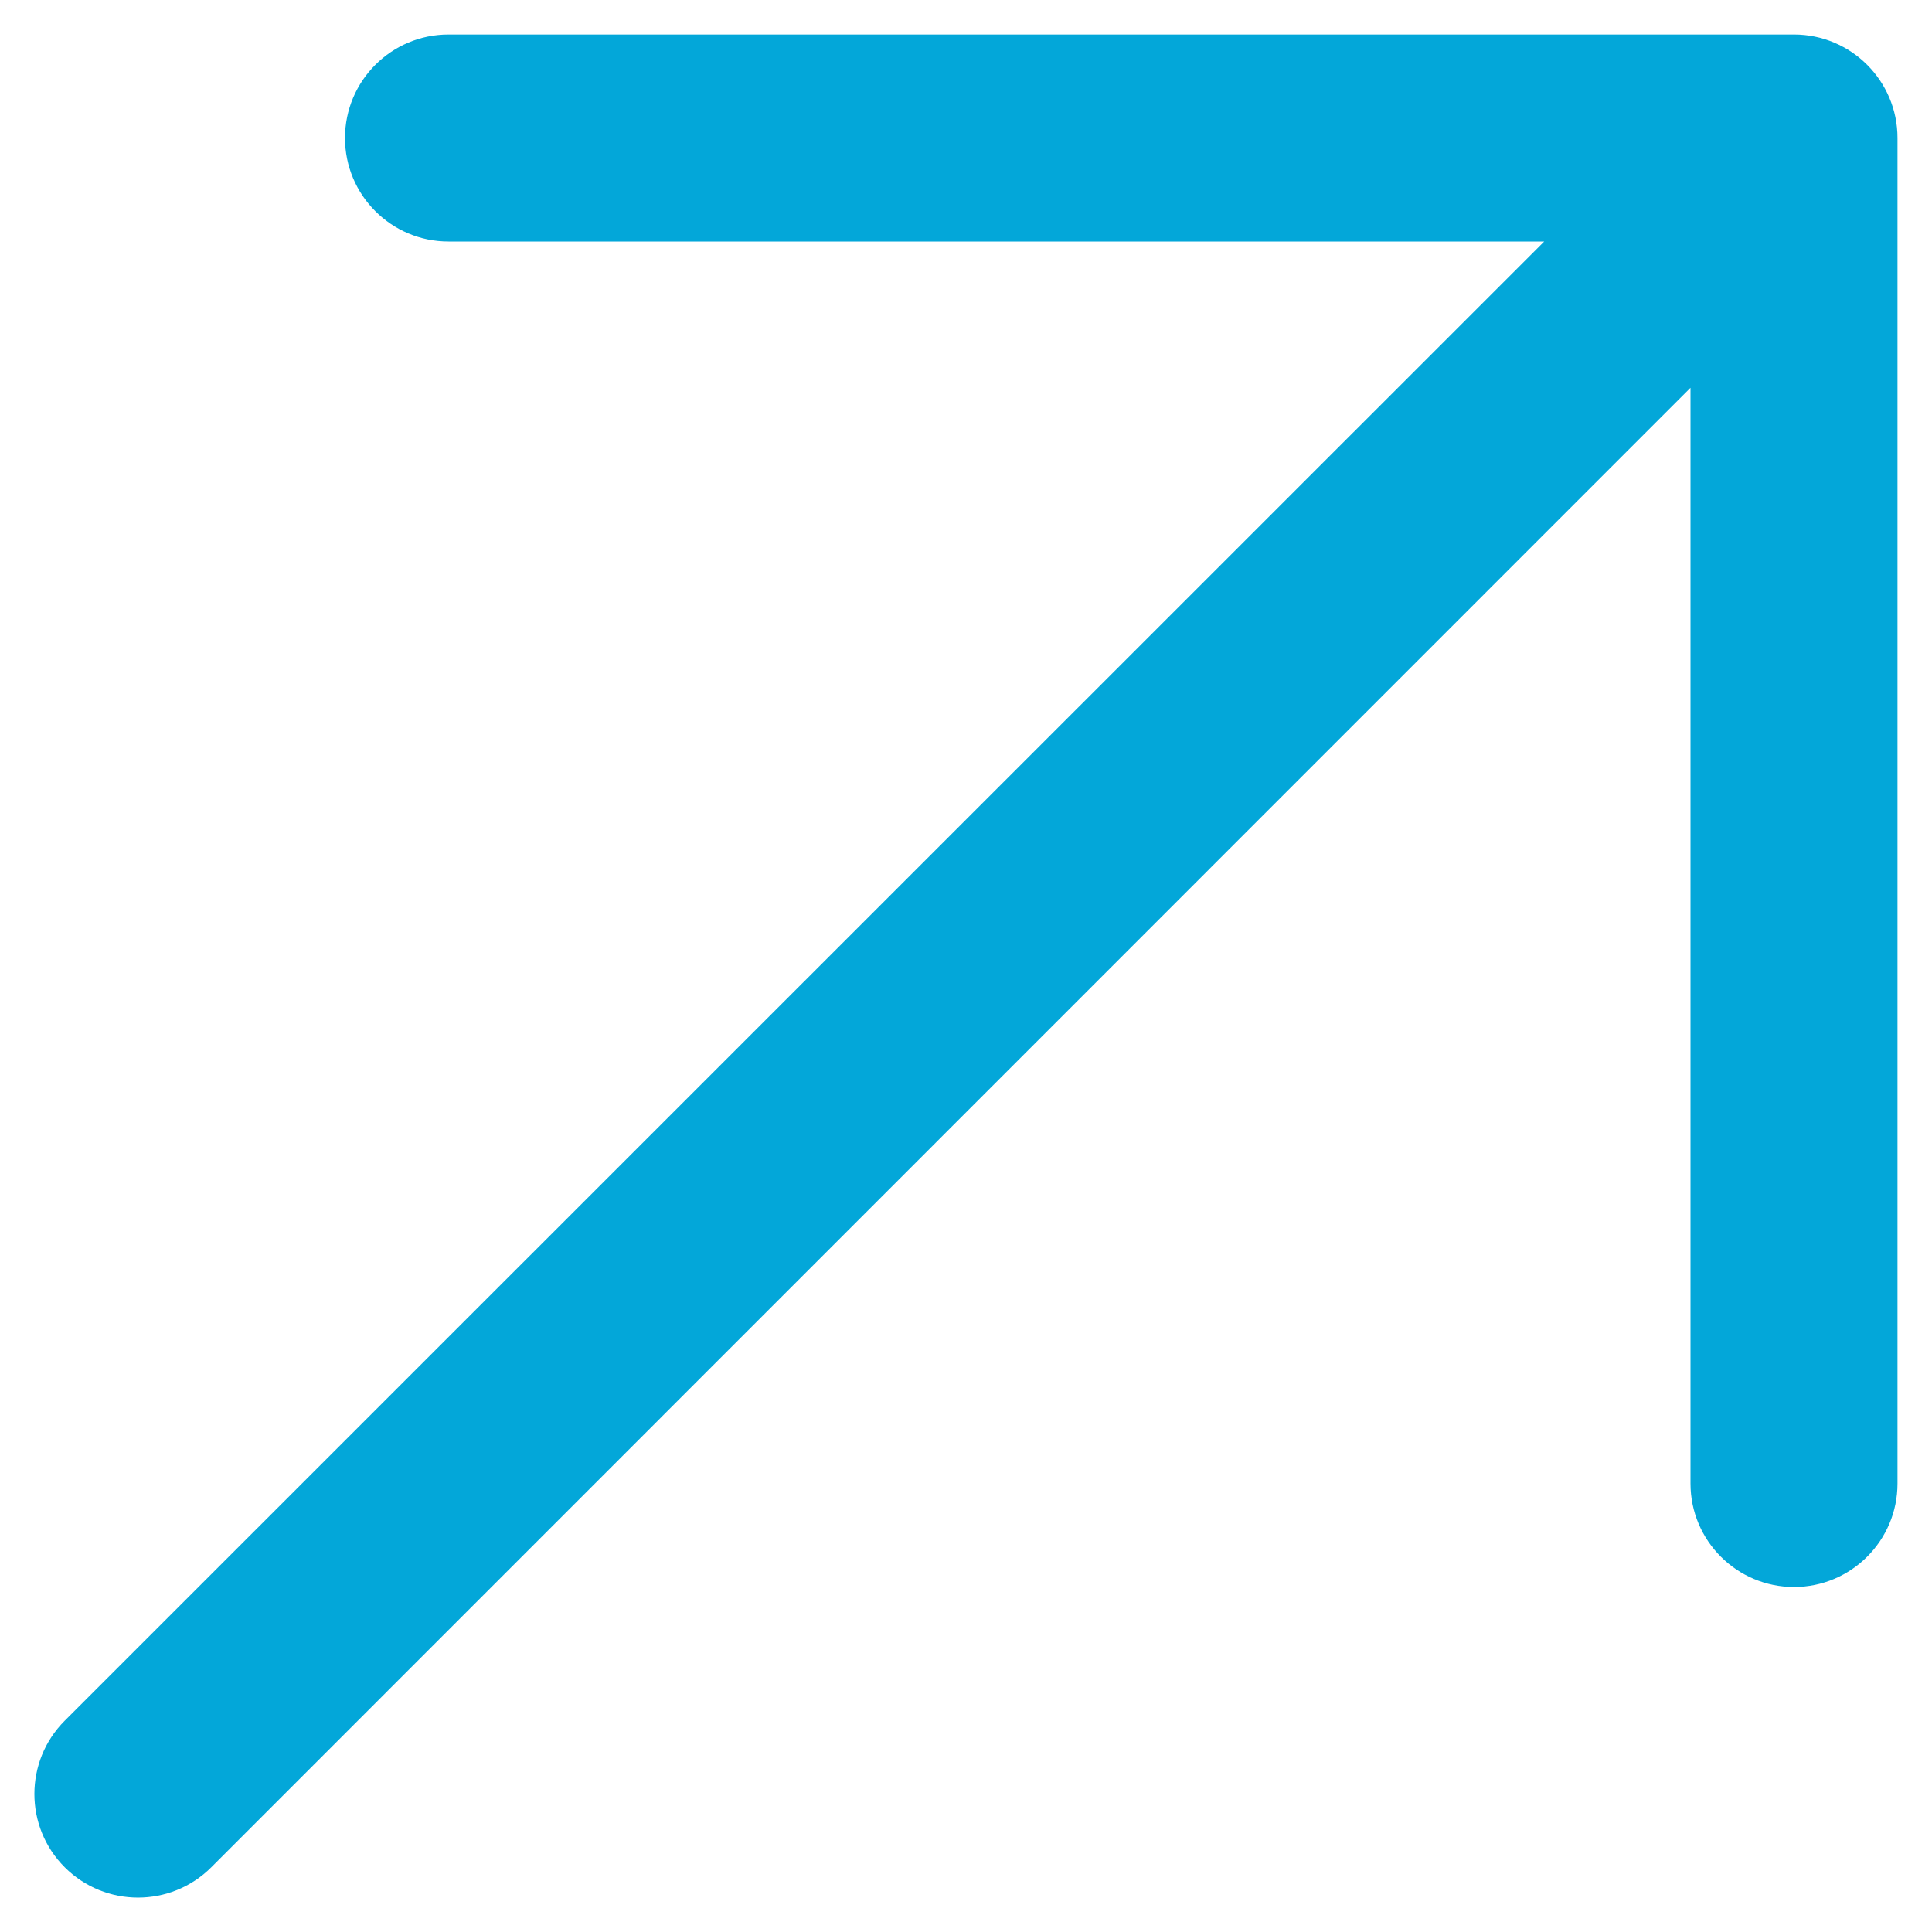
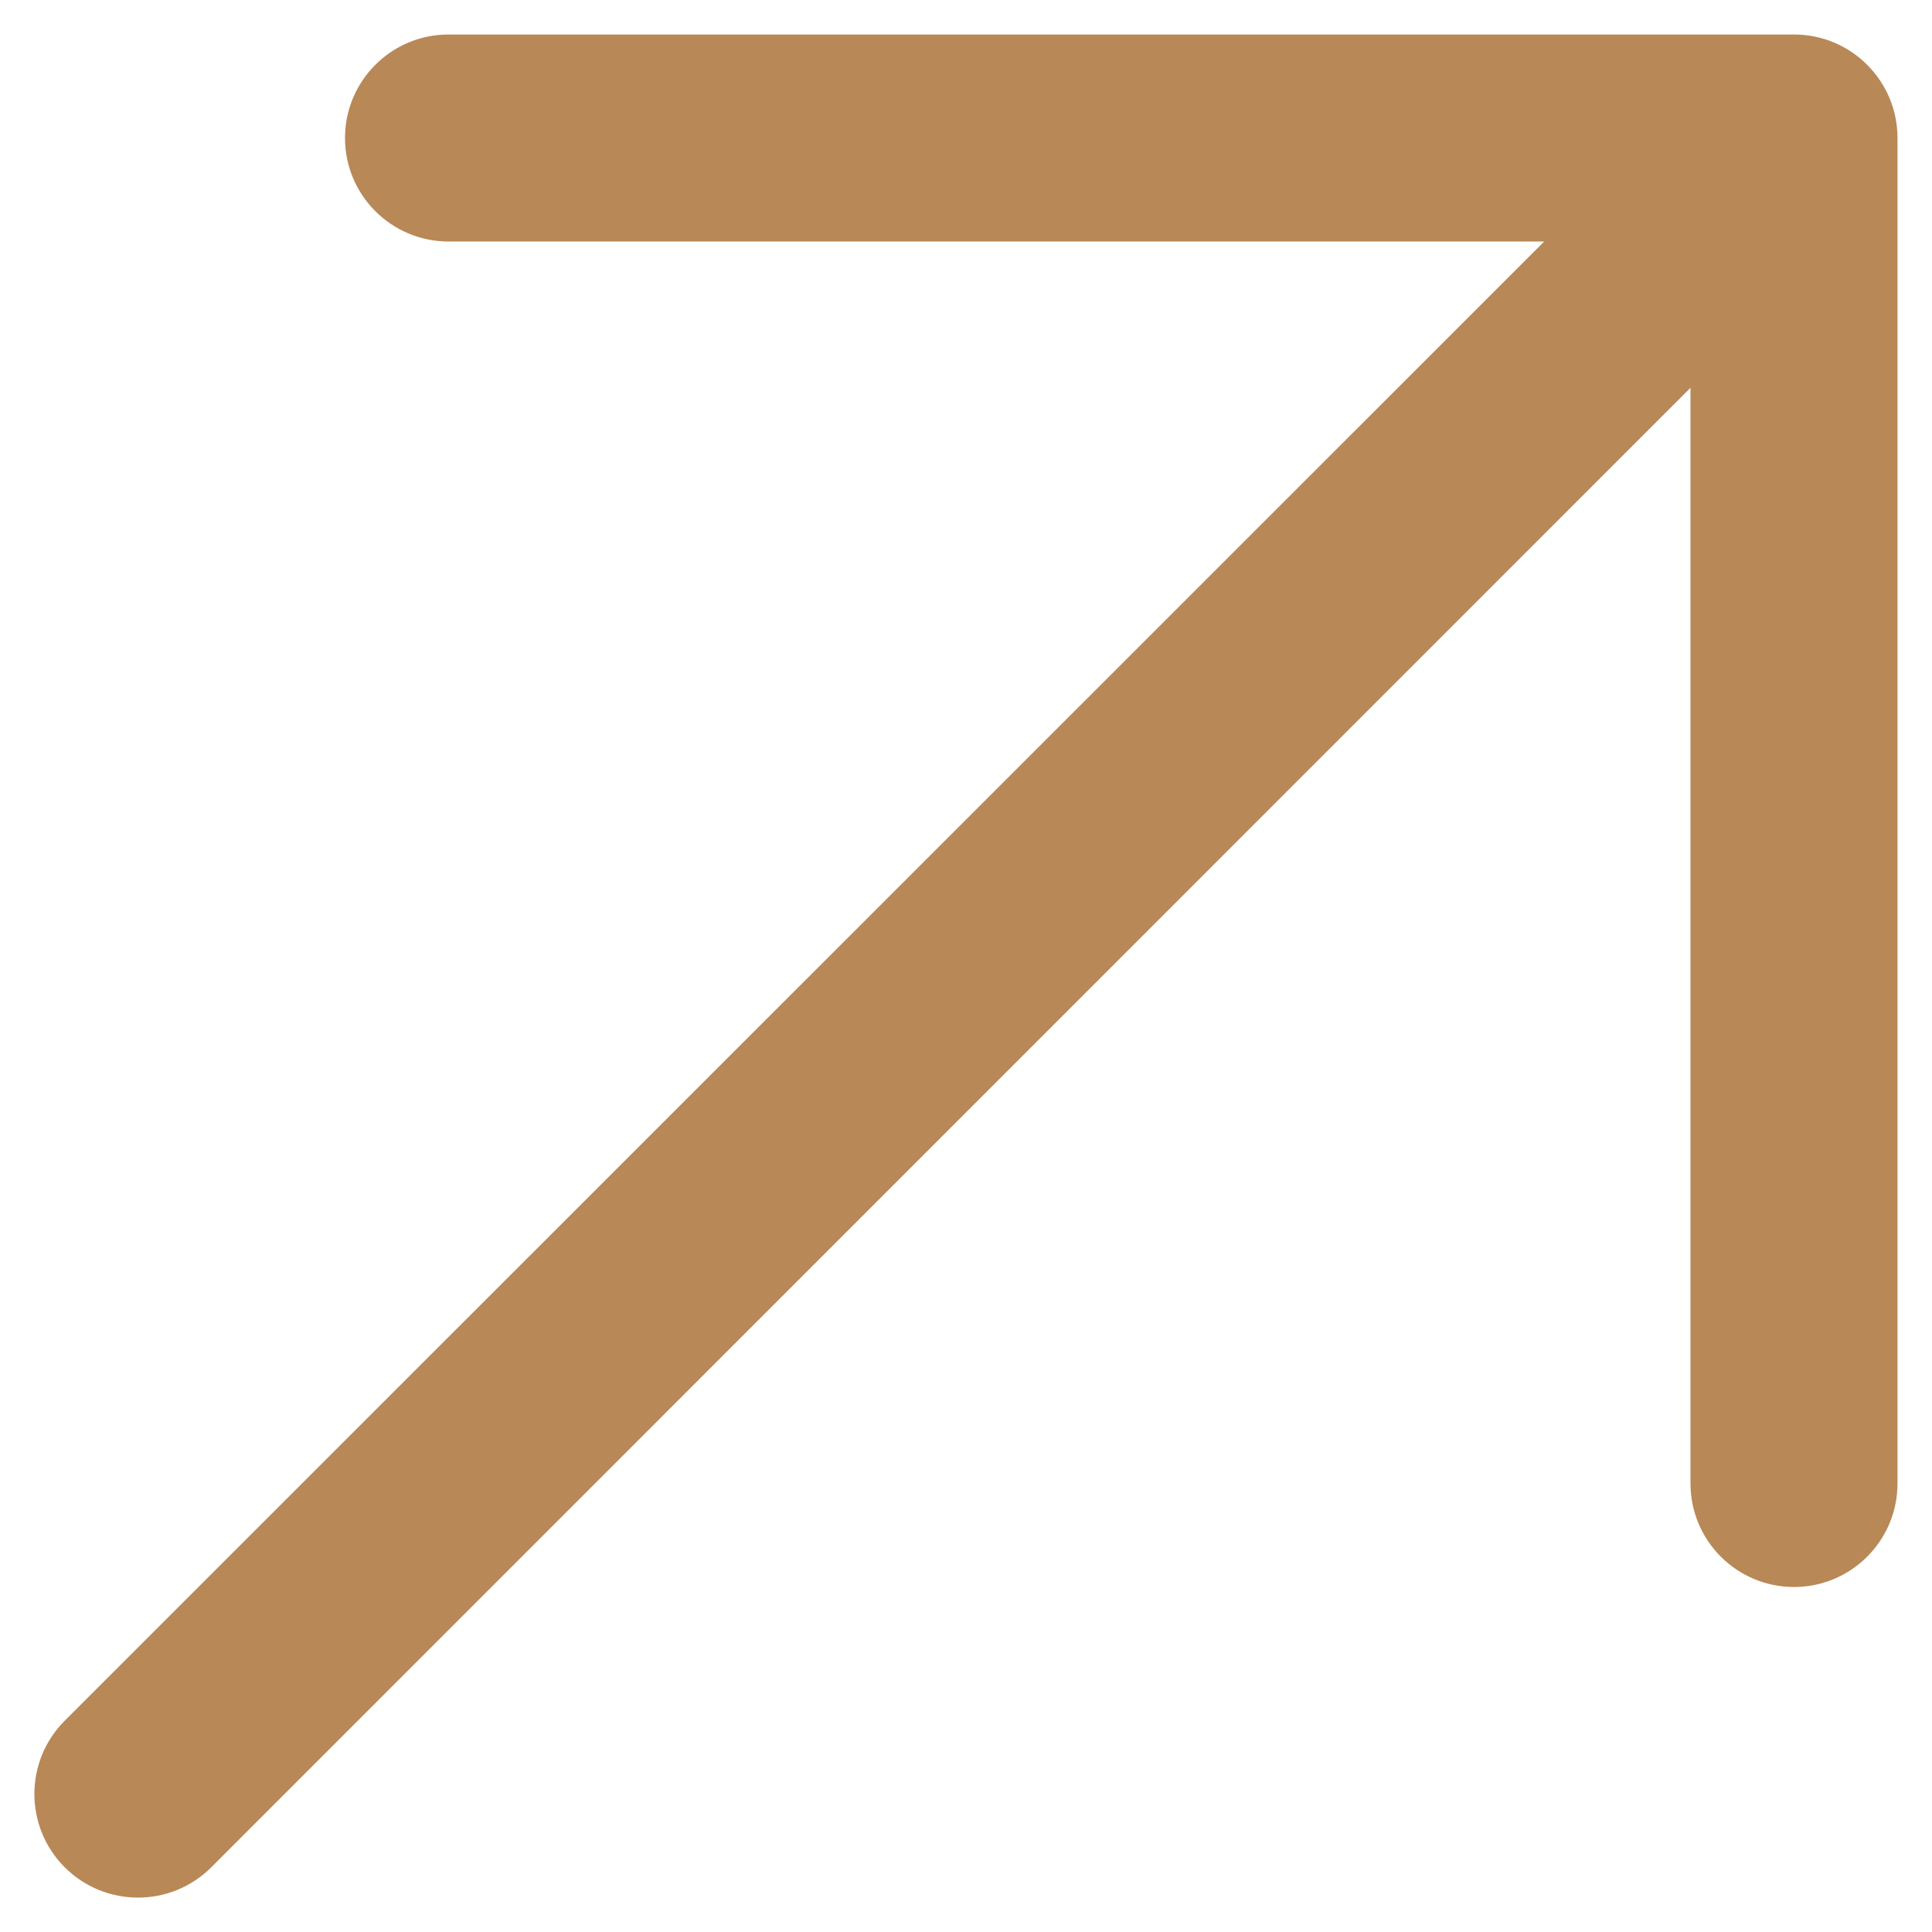
<svg xmlns="http://www.w3.org/2000/svg" width="14" height="14" viewBox="0 0 14 14" fill="none">
-   <path fill-rule="evenodd" clip-rule="evenodd" d="M13.75 1V10.75C13.75 11.164 13.414 11.5 13 11.5C12.586 11.5 12.25 11.164 12.25 10.75V2.81L1.531 13.531C1.238 13.824 0.762 13.824 0.469 13.531C0.176 13.238 0.176 12.762 0.469 12.469L11.19 1.75H3.25C2.836 1.75 2.5 1.414 2.5 1C2.5 0.586 2.836 0.25 3.25 0.25H13C13.414 0.25 13.75 0.586 13.75 1Z" fill="#03A7D9" />
+   <path fill-rule="evenodd" clip-rule="evenodd" d="M13.75 1V10.75C13.75 11.164 13.414 11.5 13 11.5C12.586 11.5 12.25 11.164 12.25 10.75V2.81L1.531 13.531C1.238 13.824 0.762 13.824 0.469 13.531C0.176 13.238 0.176 12.762 0.469 12.469L11.19 1.75H3.25C2.836 1.75 2.5 1.414 2.5 1C2.5 0.586 2.836 0.25 3.25 0.25H13C13.414 0.25 13.75 0.586 13.75 1Z" fill="#b88857" />
</svg>
